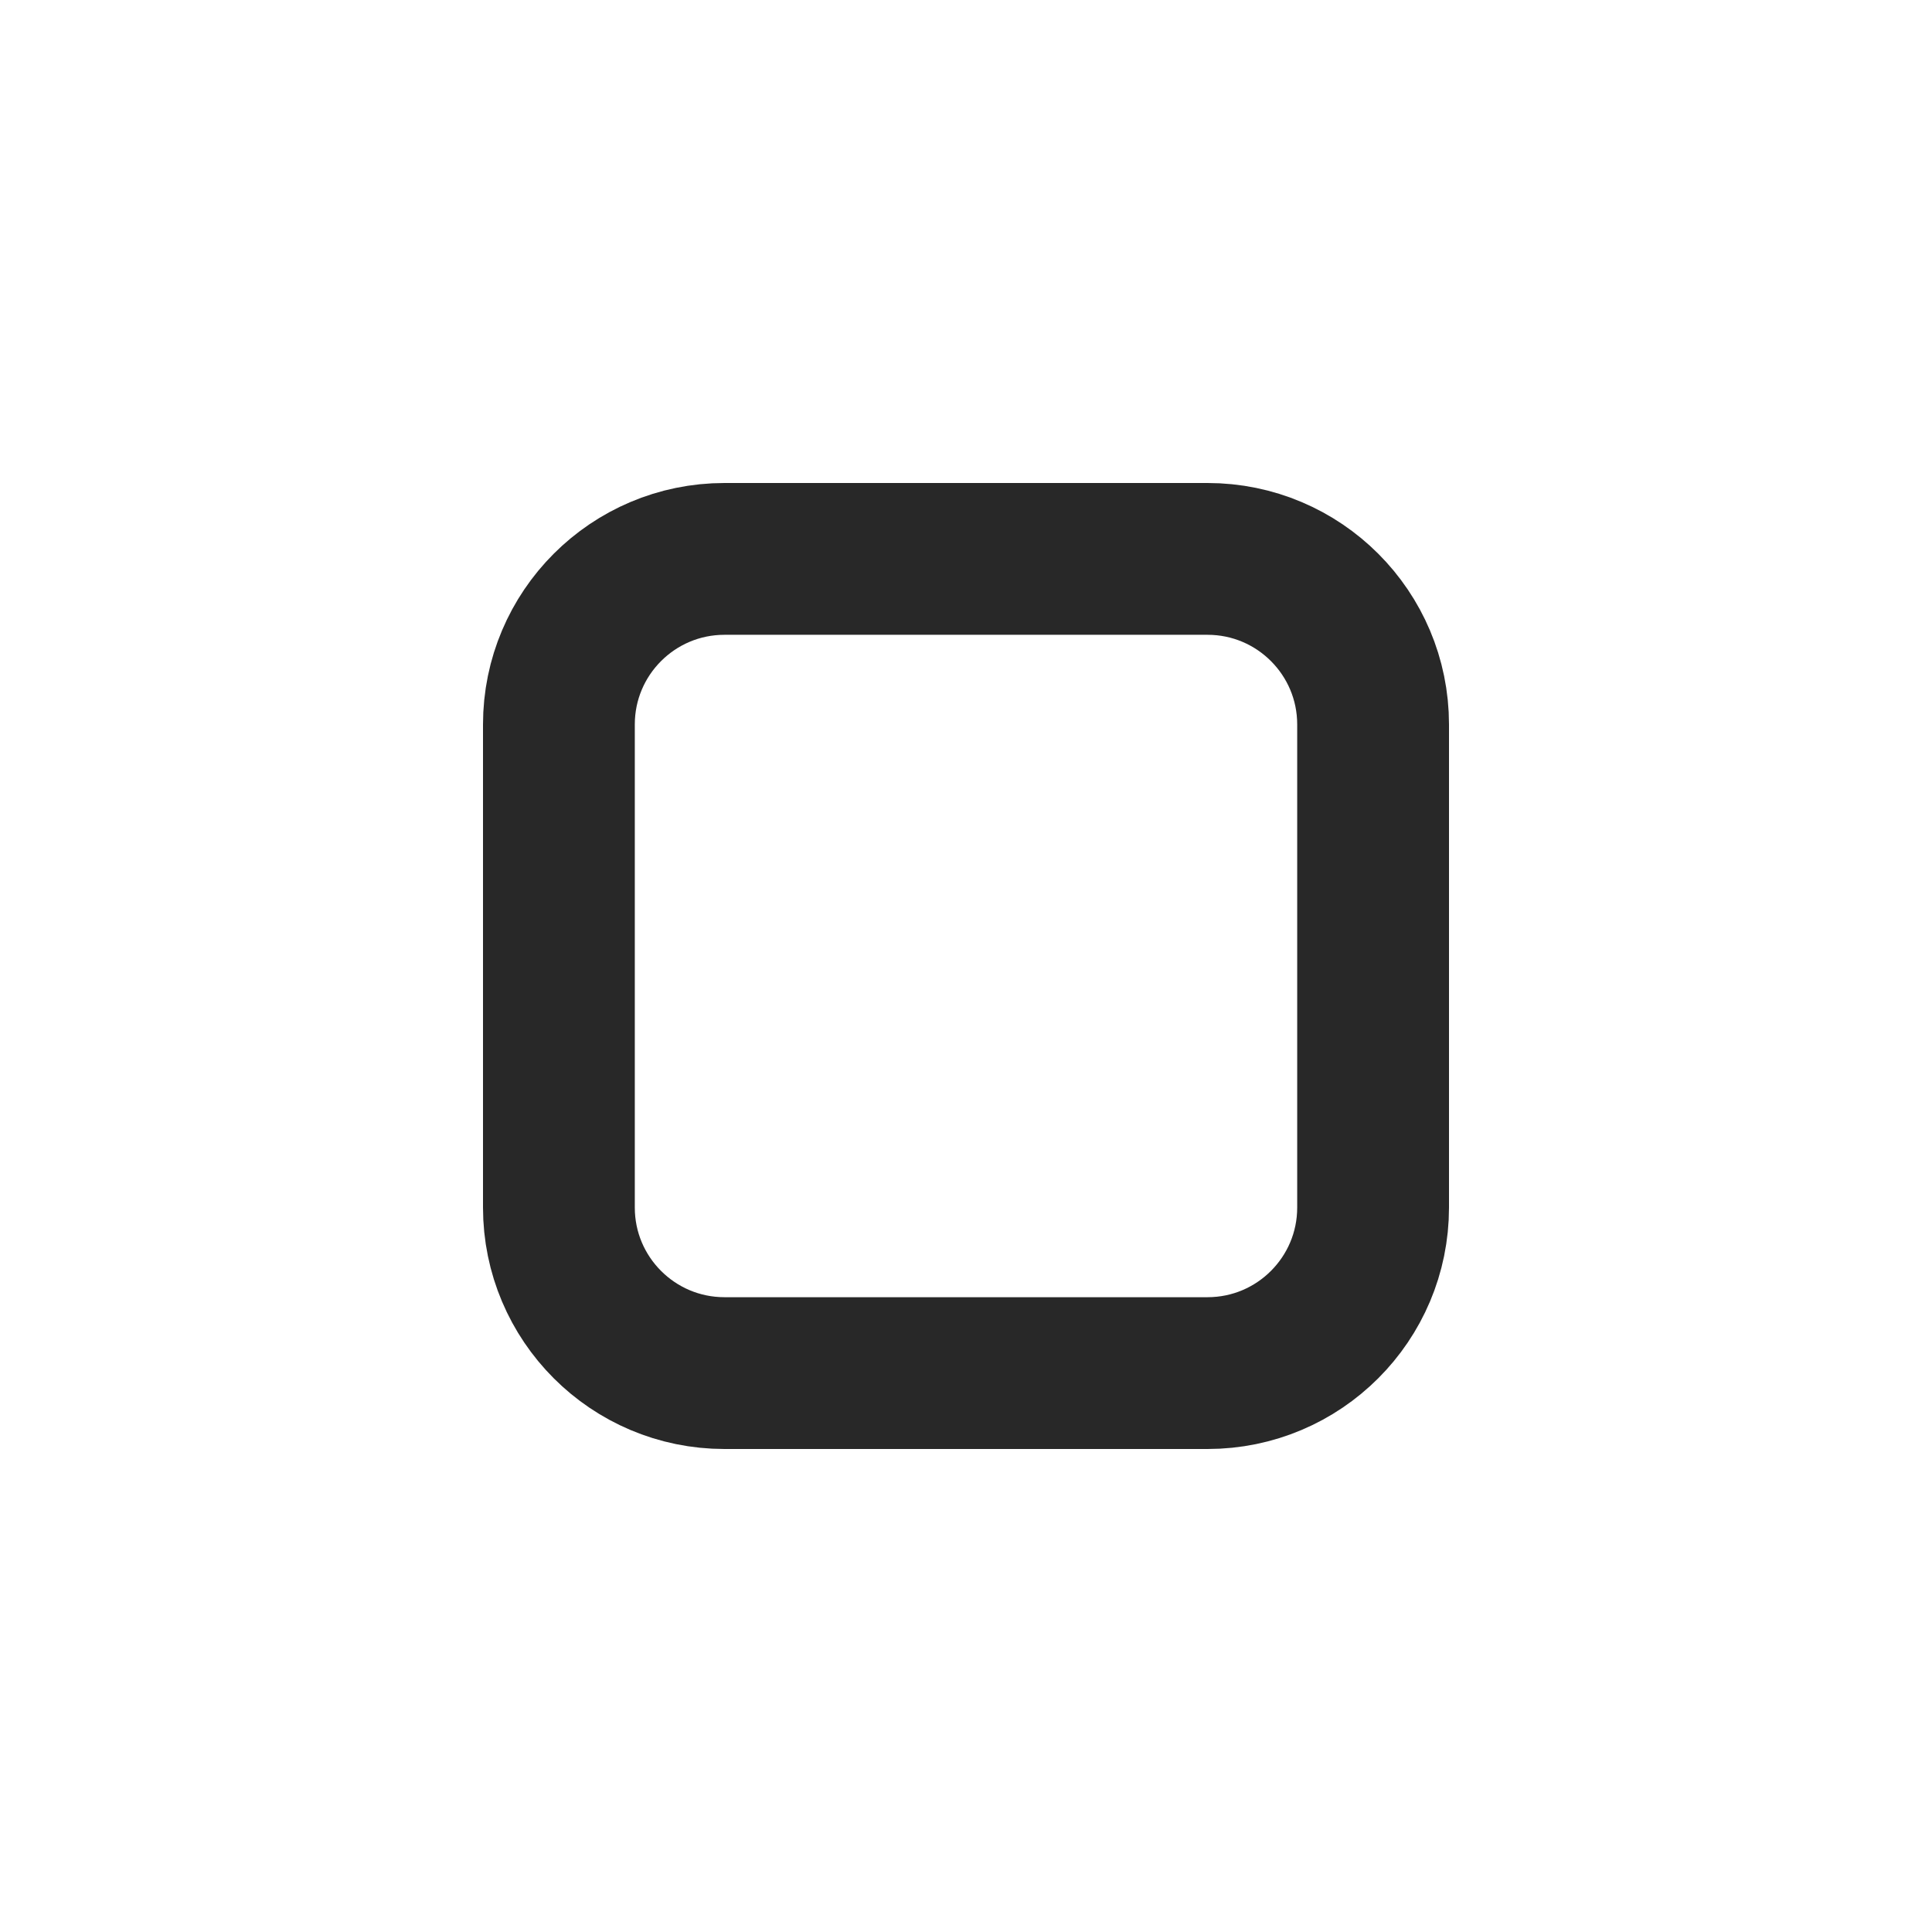
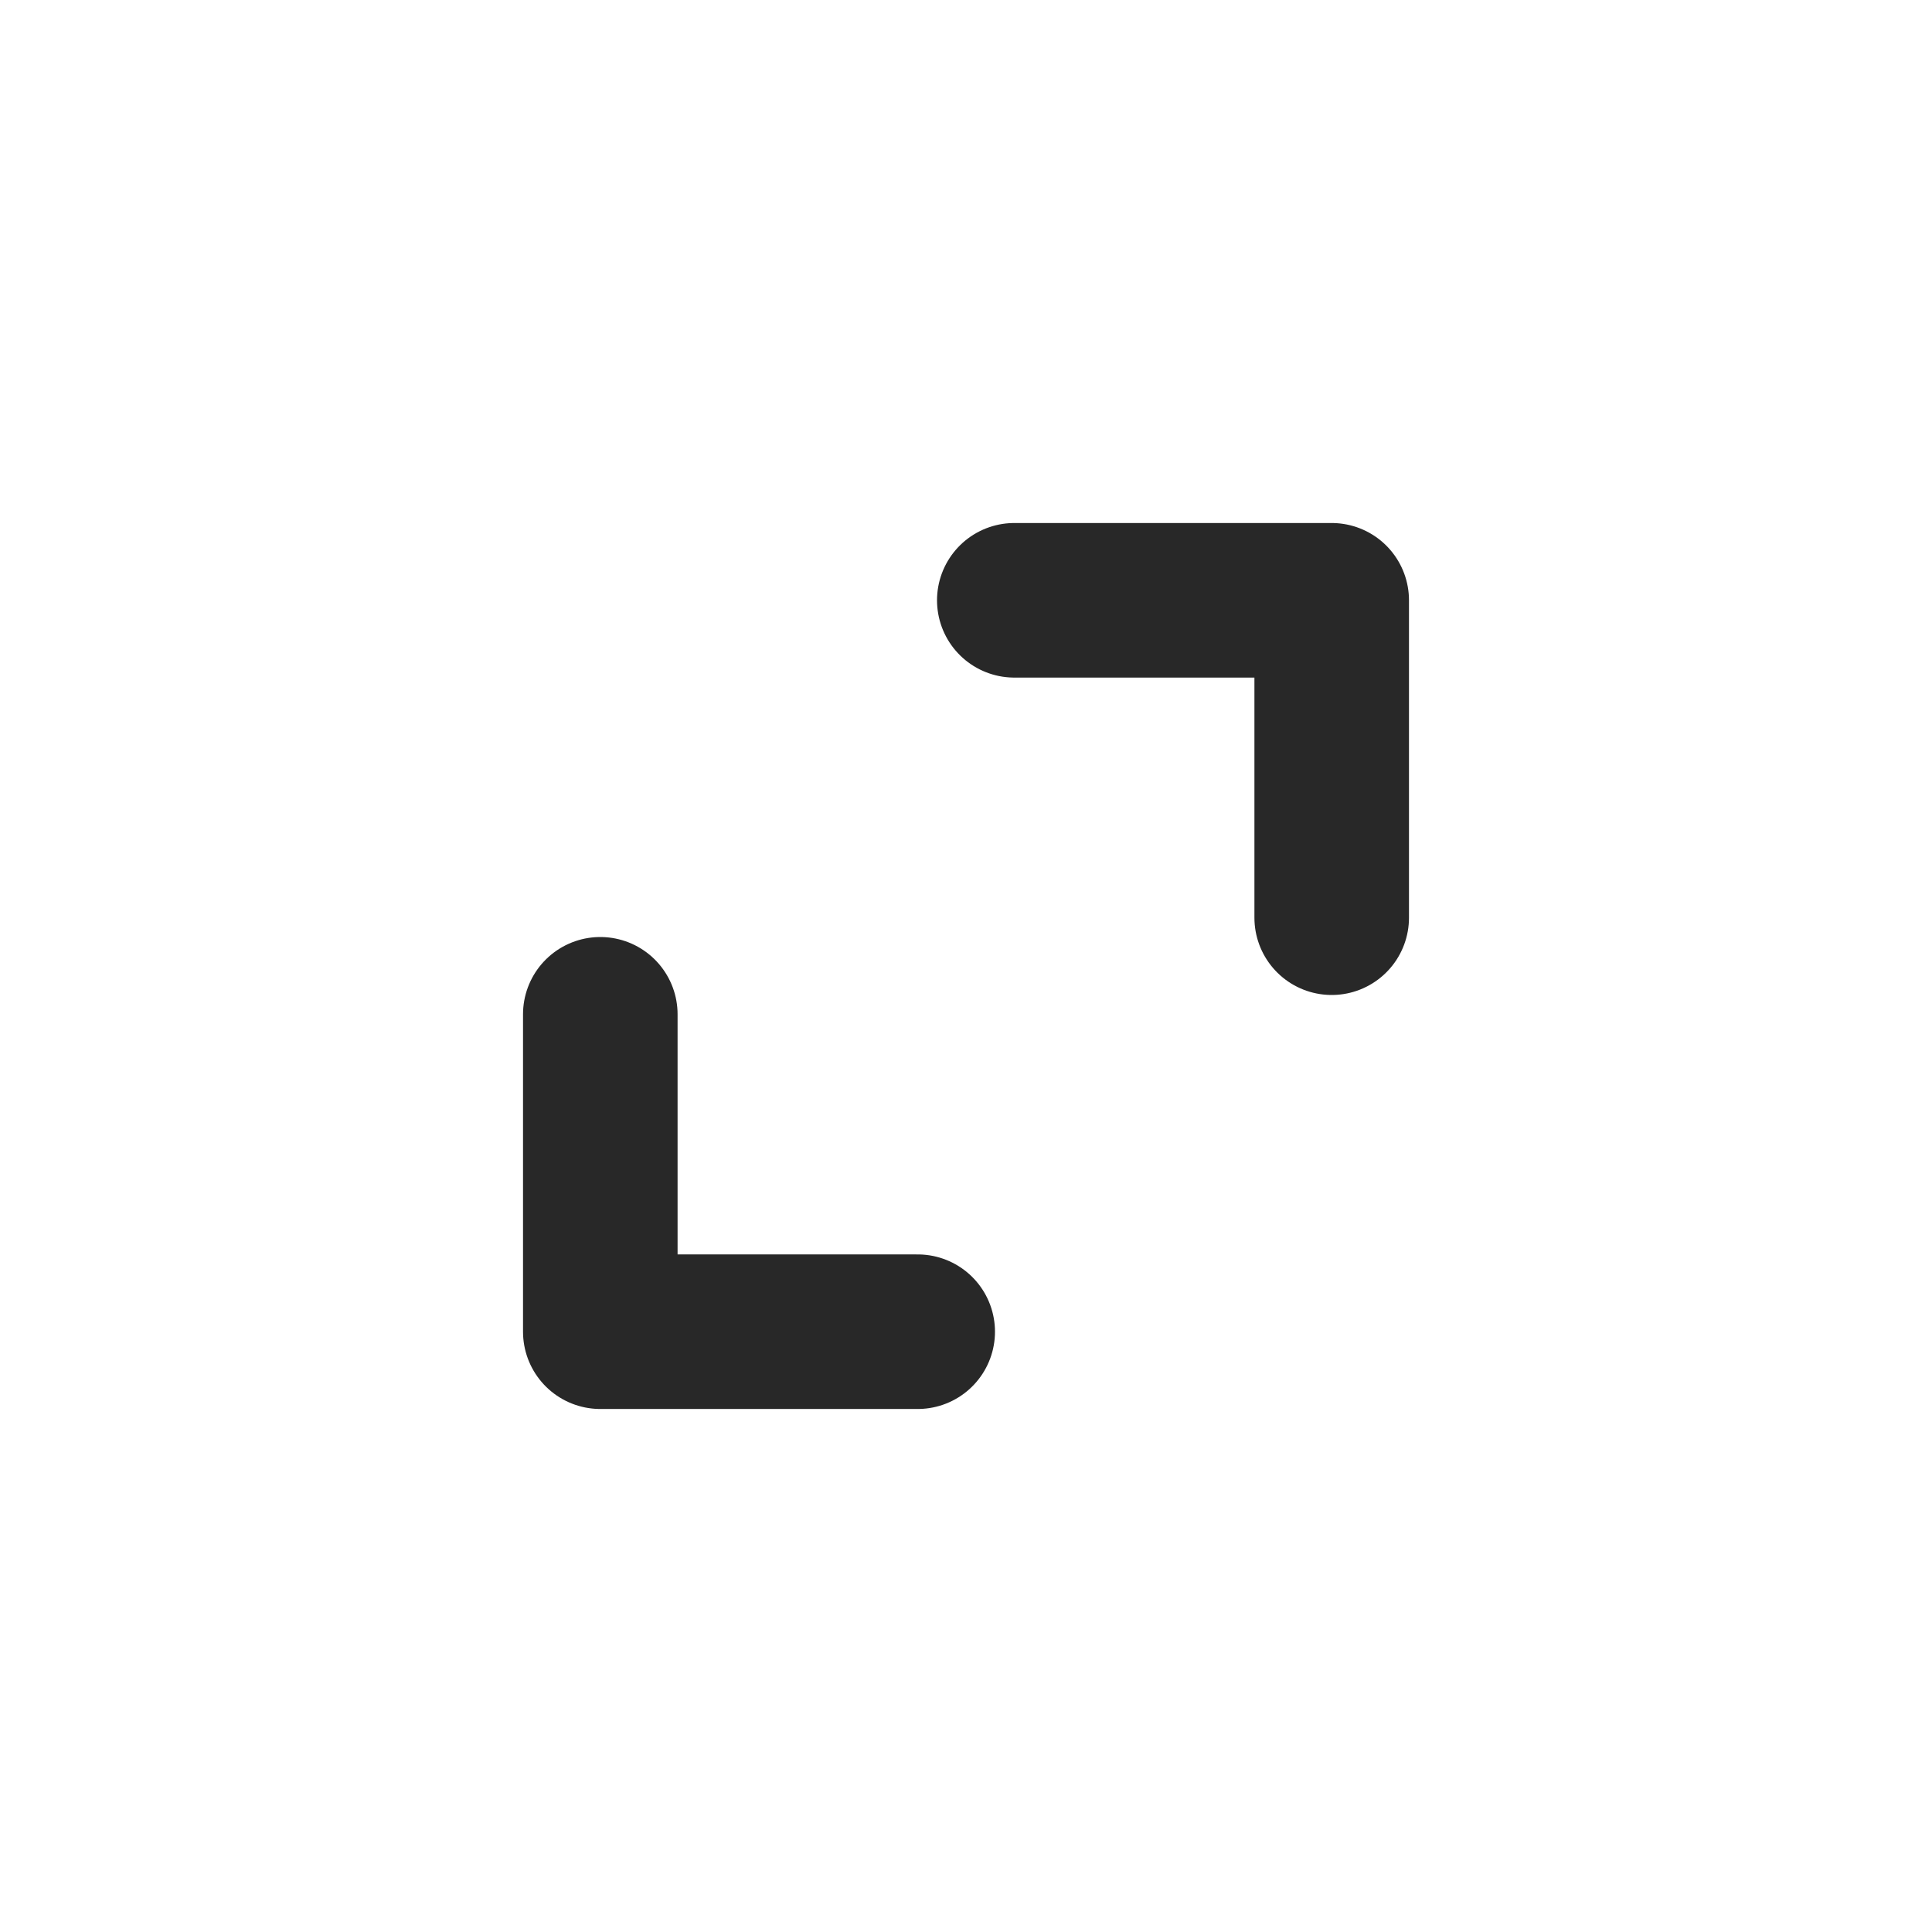
<svg xmlns="http://www.w3.org/2000/svg" width="14" height="14" viewBox="0 0 14 14" fill="none">
-   <rect x="4.05" y="4.05" width="5.9" height="5.9" rx="1.2" stroke="#282828" stroke-width="1.1" />
+   <path d="M7.35 4.35H9.65V6.65M6.65 9.65H4.35V7.35" stroke="#282828" stroke-width="1.12" stroke-linecap="round" stroke-linejoin="round" />
</svg>
